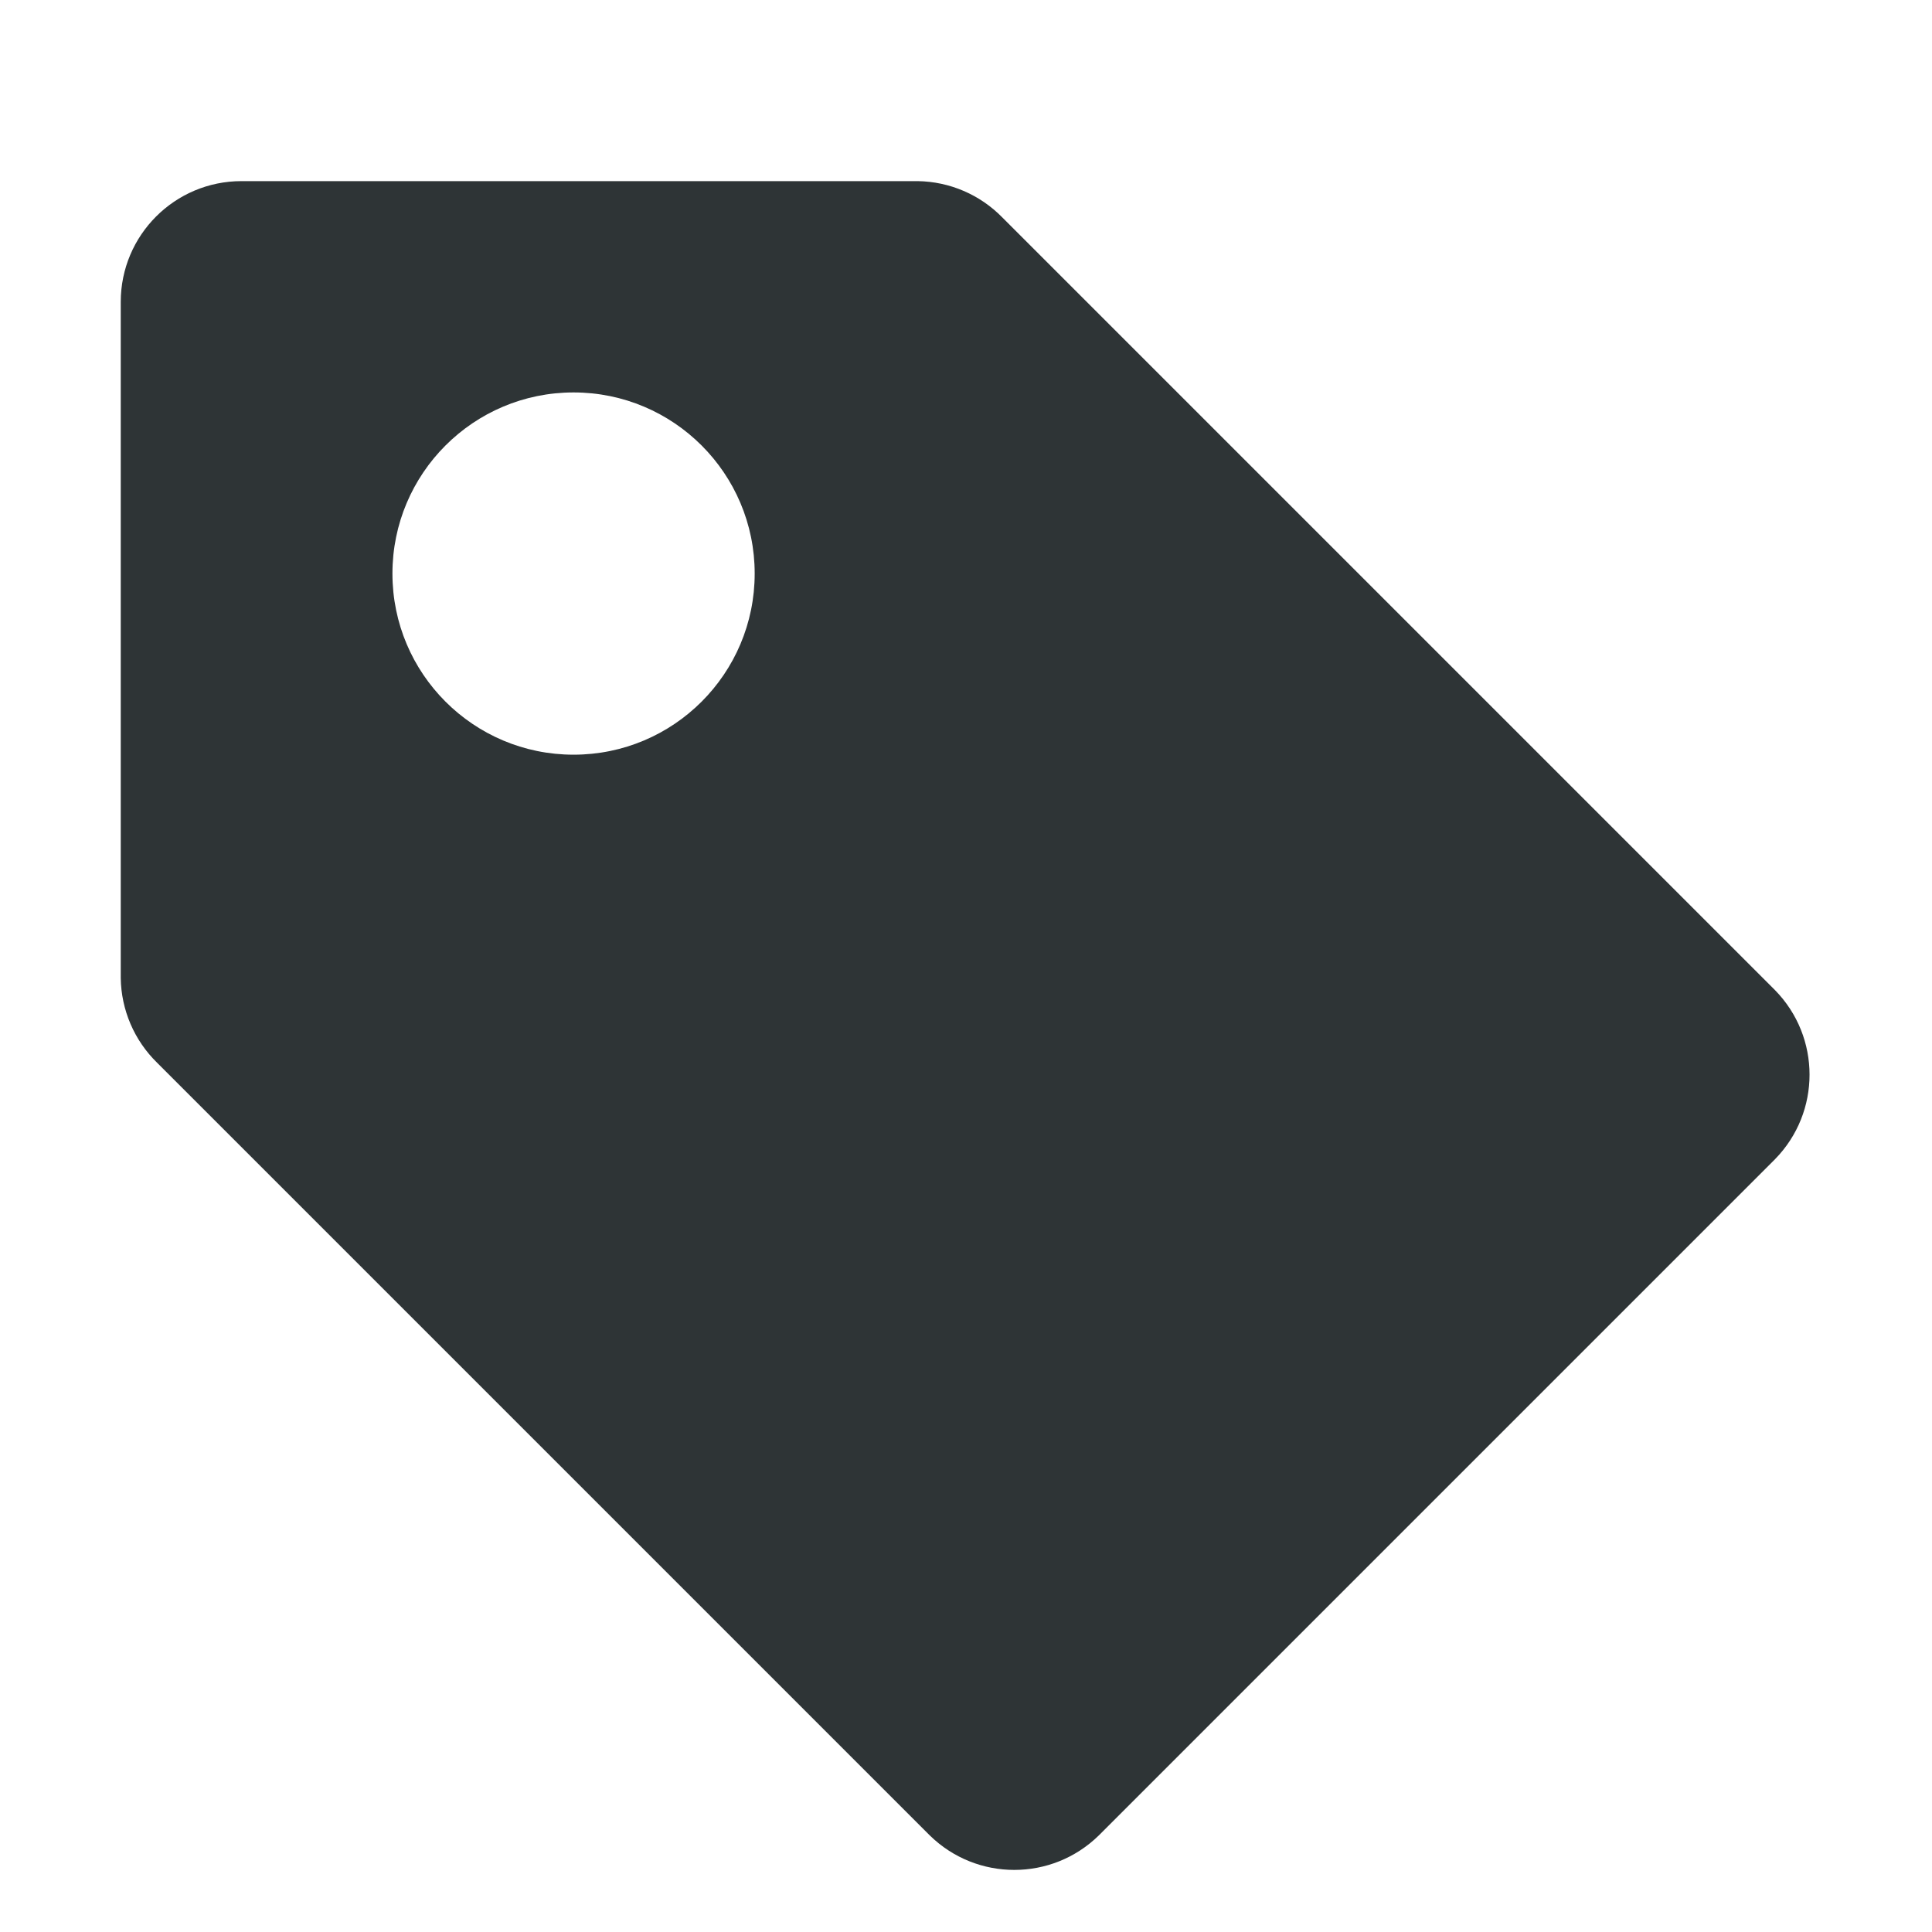
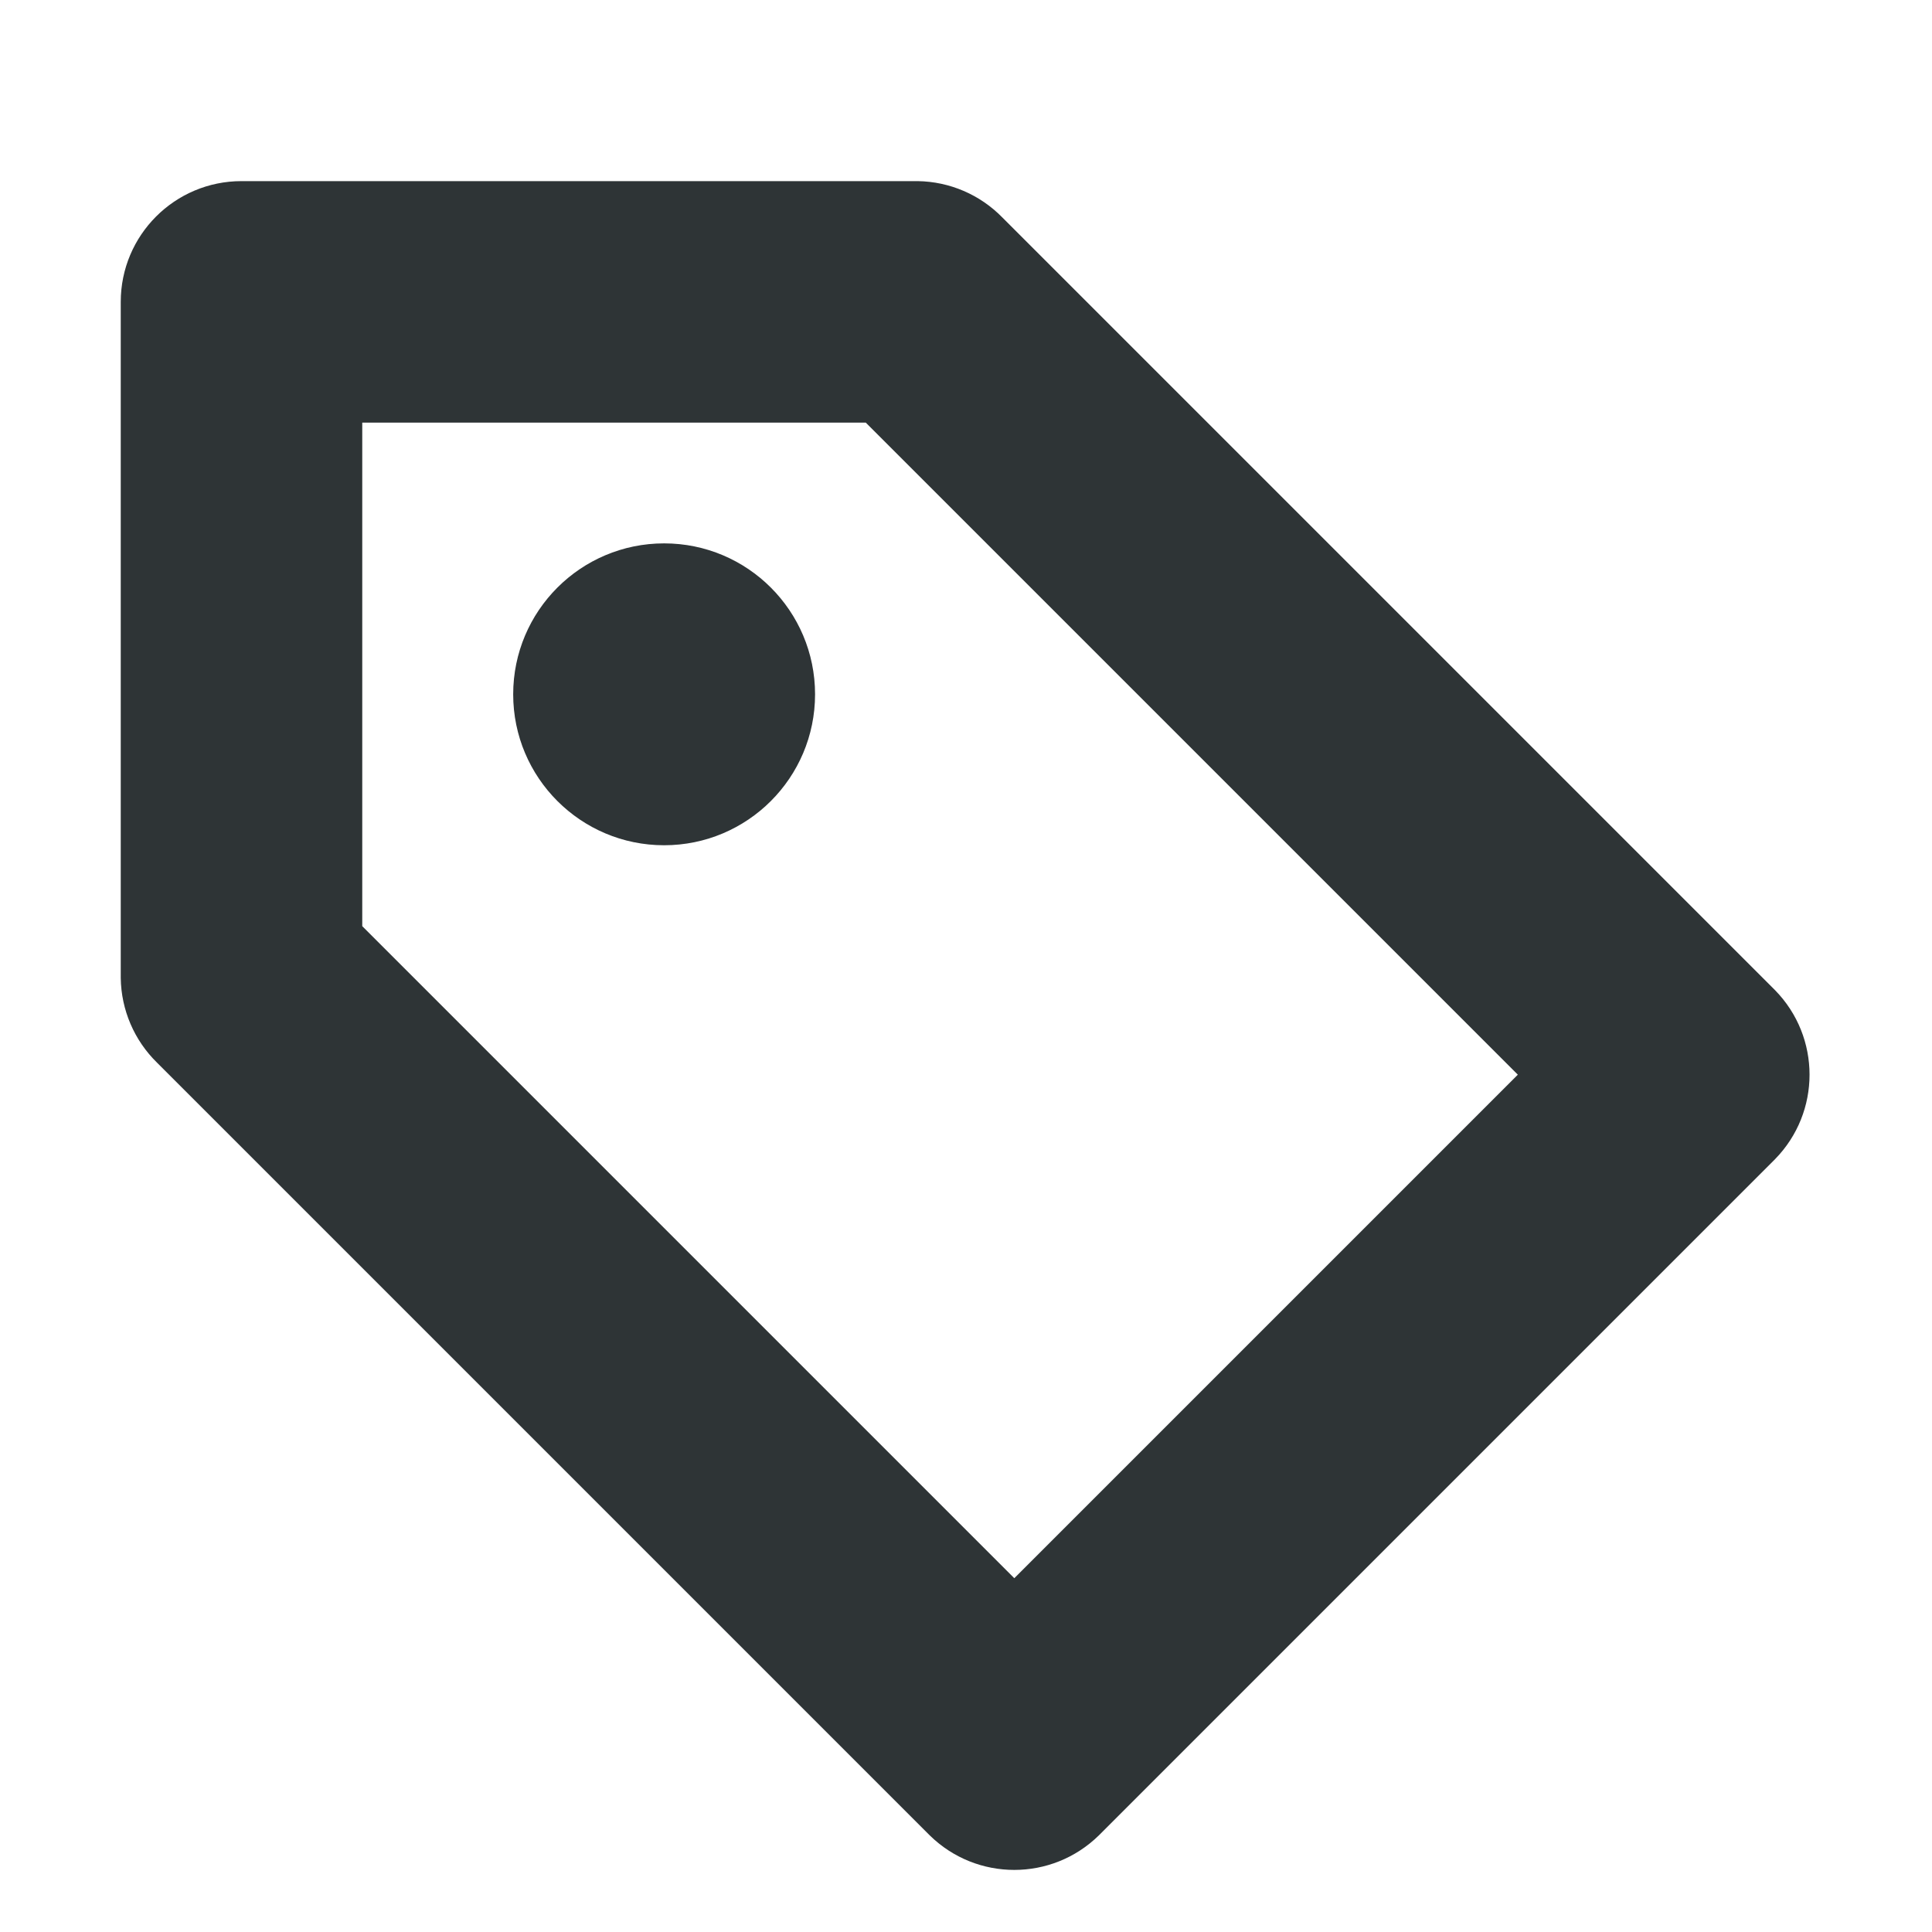
<svg xmlns="http://www.w3.org/2000/svg" width="16" height="16" viewBox="0 0 16 16">
-   <path fill="#2e3436" fill-rule="evenodd" d="M2 1.5h5.6a1 1 0 0 1 .7.3l6.4 6.4a1 1 0 0 1 0 1.4l-5.6 5.6a1 1 0 0 1-1.4 0L1.3 8.8A1 1 0 0 1 1 8.1V2.5a1 1 0 0 1 1-1zm2.75 1.75a1.5 1.5 0 1 0 0 3 1.5 1.5 0 0 0 0-3z" />
+   <path fill="#2e3436" fill-rule="evenodd" d="M2 1.5h5.6a1 1 0 0 1 .7.3l6.4 6.4a1 1 0 0 1 0 1.4l-5.6 5.6a1 1 0 0 1-1.4 0L1.3 8.8A1 1 0 0 1 1 8.1V2.5a1 1 0 0 1 1-1zM3 3.5v4.17l5.4 5.4 4.17-4.17L7.17 3.5zm2.5 1a1.25 1.25 0 1 0 0 2.5 1.25 1.25 0 0 0 0-2.5z" />
</svg>
